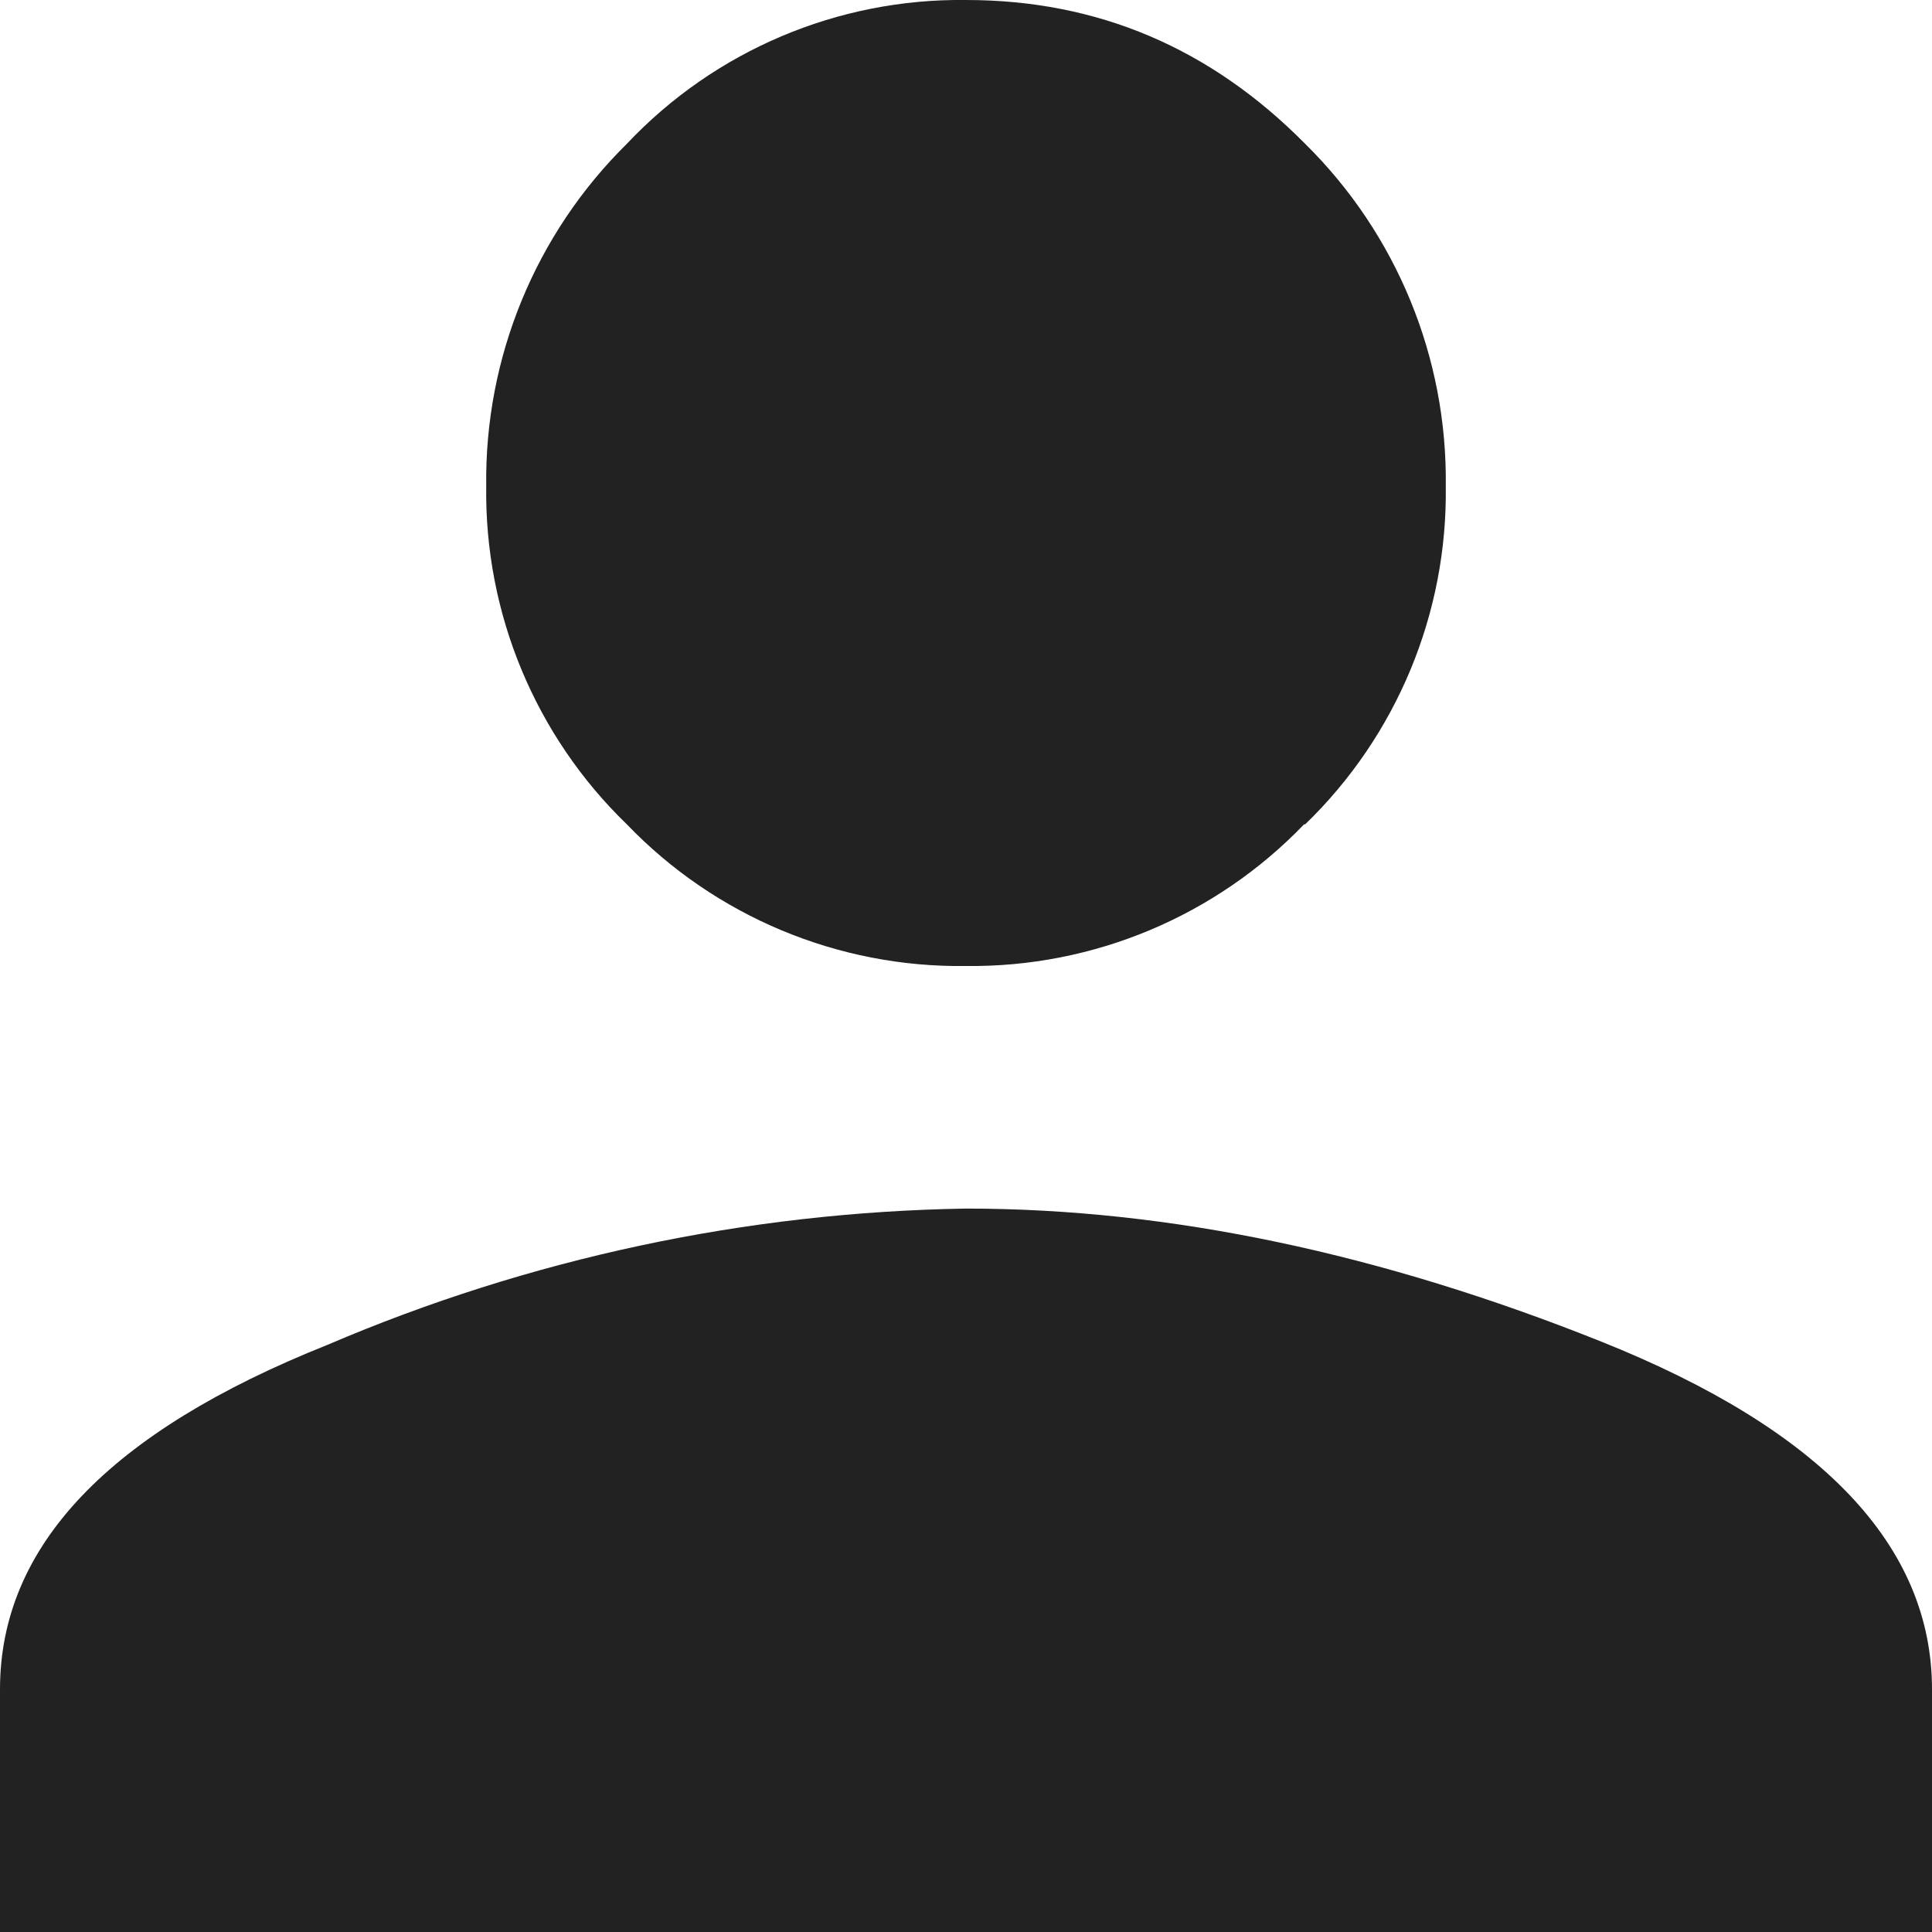
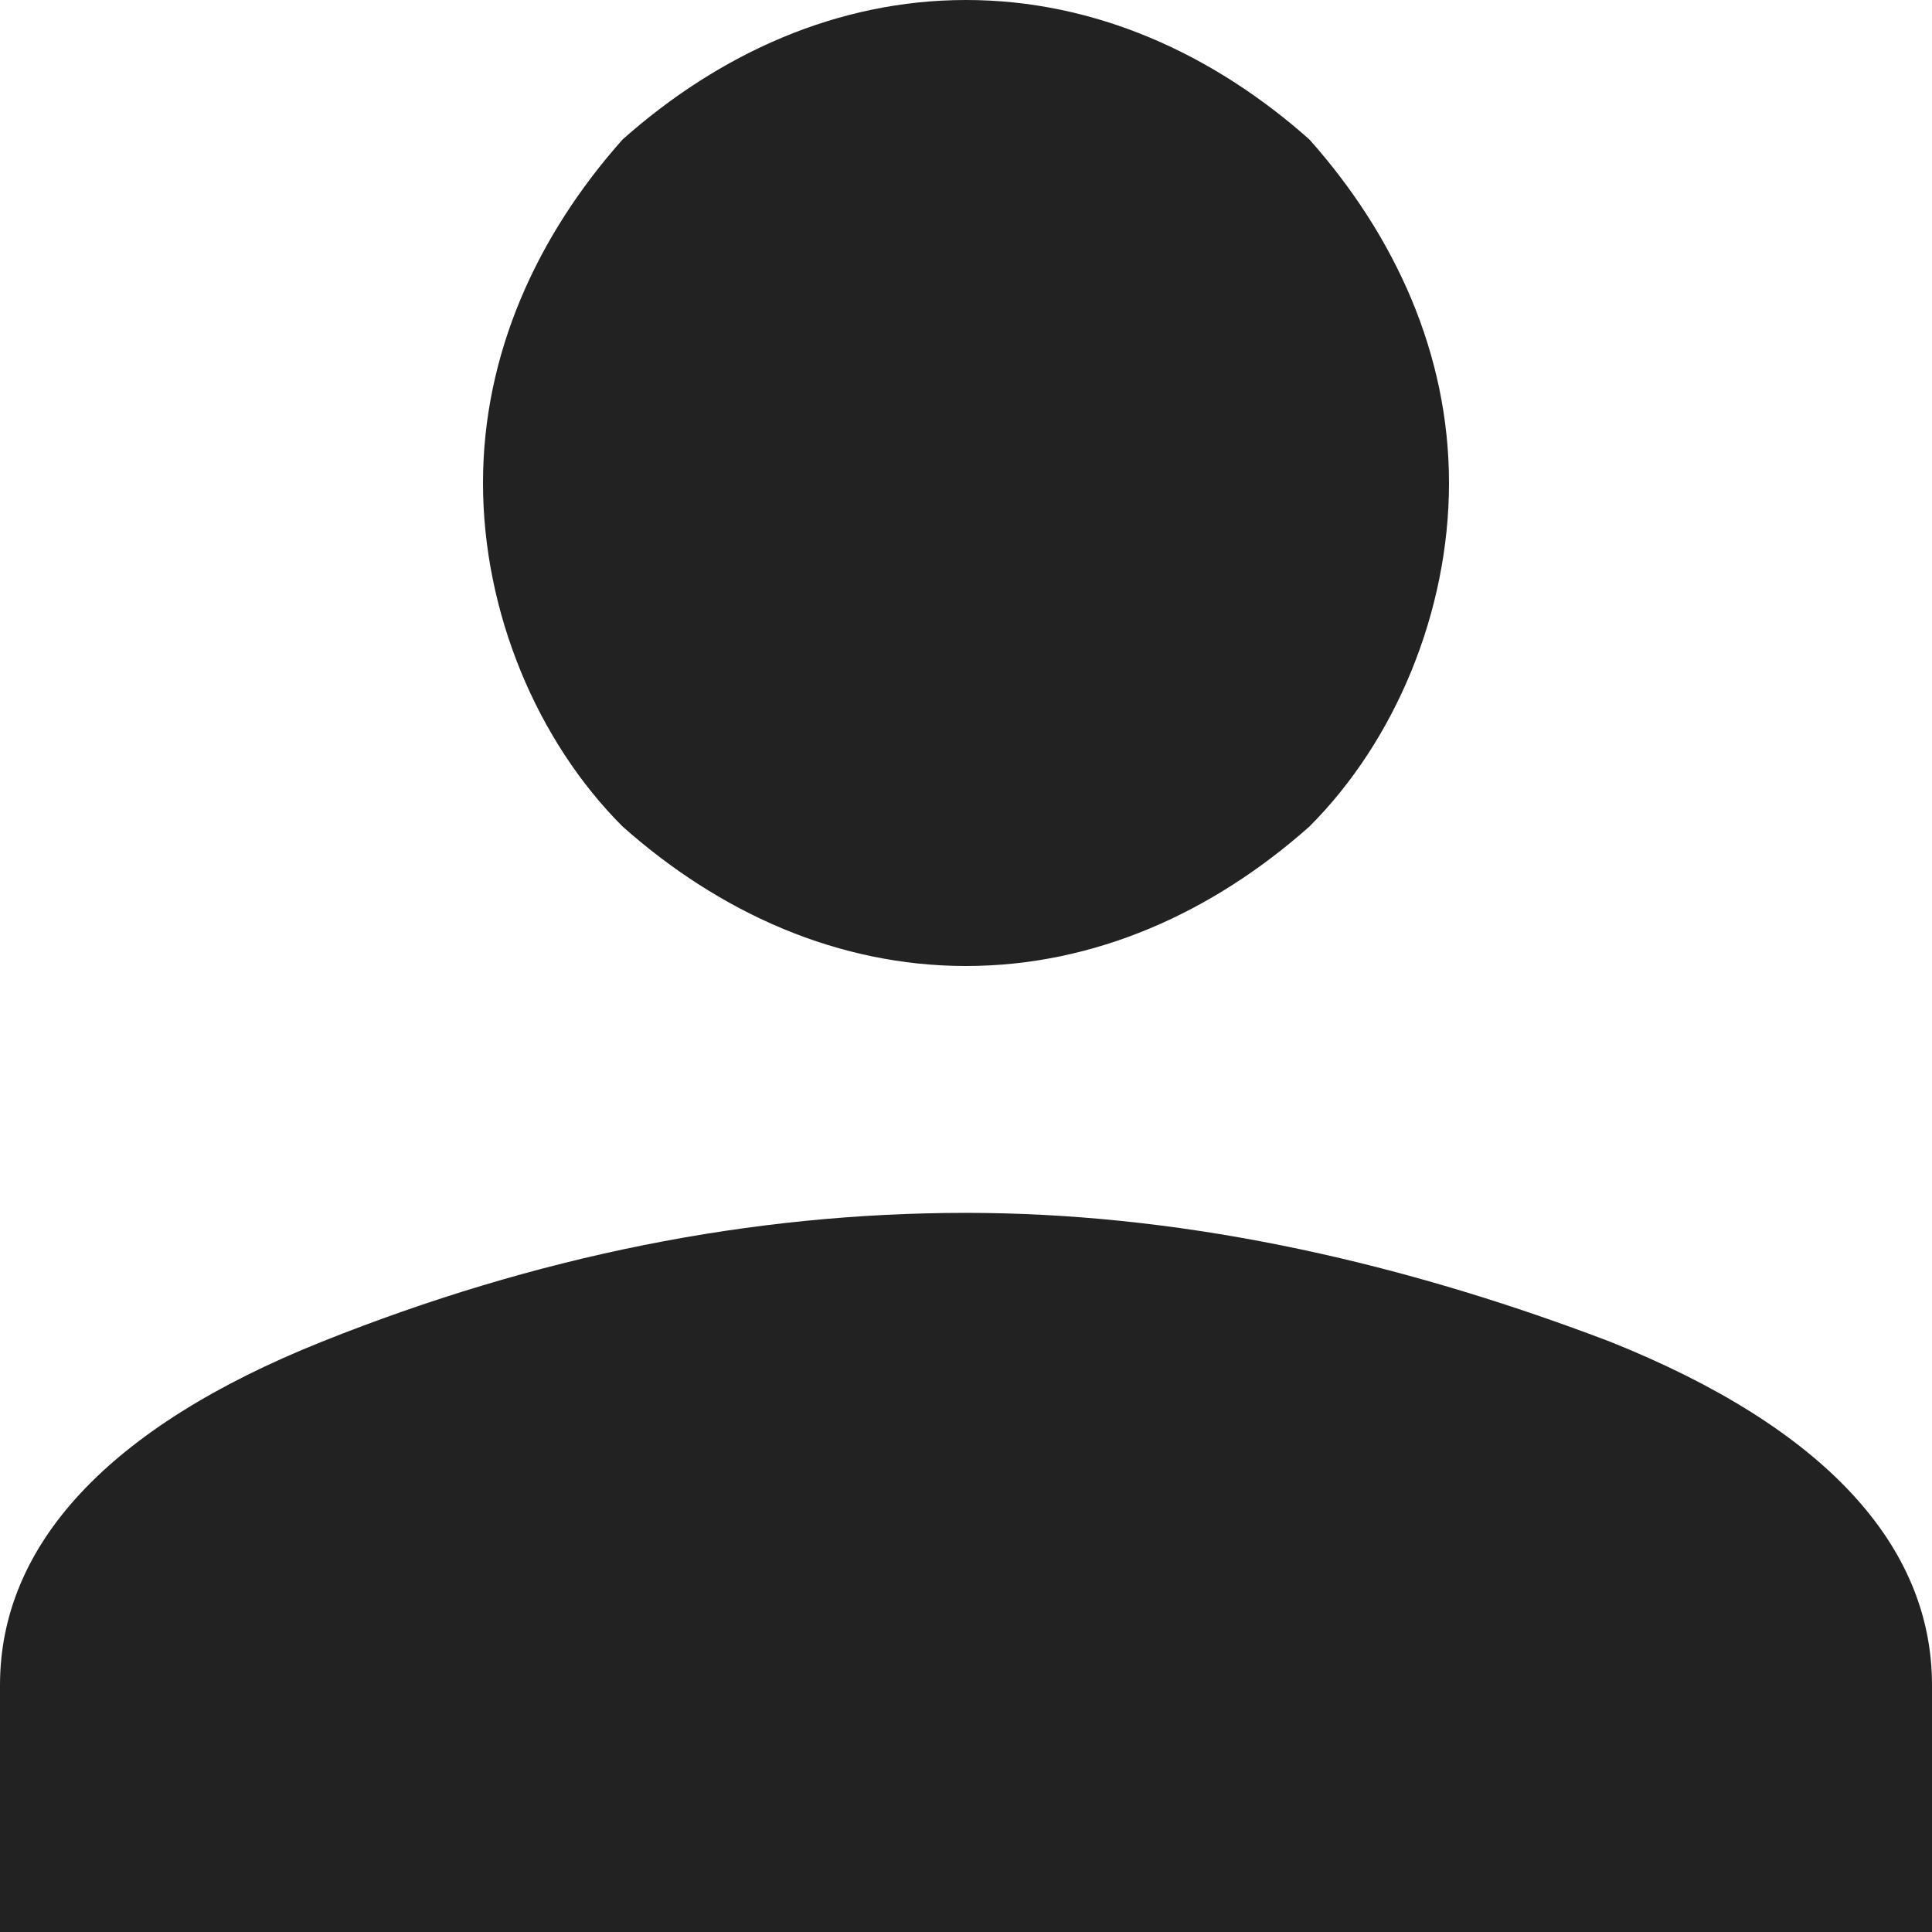
- <svg xmlns="http://www.w3.org/2000/svg" width="18" height="18">
-   <path d="M3.05 12.53A15.77 15.77 0 0 1 9 11.26c1.9 0 3.87.42 5.92 1.24 2.05.82 3.08 1.9 3.08 3.24V18H0v-2.26c0-1.34 1.02-2.4 3.05-3.21zm9.1-4.85A4.3 4.3 0 0 1 9 9a4.3 4.3 0 0 1-3.16-1.32 4.3 4.3 0 0 1-1.31-3.15 4.4 4.4 0 0 1 1.31-3.19A4.27 4.27 0 0 1 9 0c1.23 0 2.28.45 3.16 1.34a4.4 4.4 0 0 1 1.31 3.19 4.3 4.3 0 0 1-1.31 3.15z" fill="#222" fill-rule="evenodd" />
+ <svg xmlns="http://www.w3.org/2000/svg" viewBox="0 0 18 18">
+   <path d="M3 12.5c2-.8 4-1.2 6-1.2 1.9 0 3.9.4 6 1.2 2 .8 3 1.9 3 3.2V18H0v-2.3c0-1.3 1-2.4 3-3.2zm9.2-4.8c-.9.8-2 1.3-3.2 1.3-1.2 0-2.3-.5-3.2-1.3-.8-.8-1.3-2-1.3-3.2 0-1.2.5-2.3 1.3-3.2C6.7.5 7.8 0 9 0c1.2 0 2.3.5 3.2 1.3.8.9 1.3 2 1.3 3.2 0 1.2-.5 2.4-1.3 3.2z" fill="#222" fill-rule="evenodd" />
</svg>
